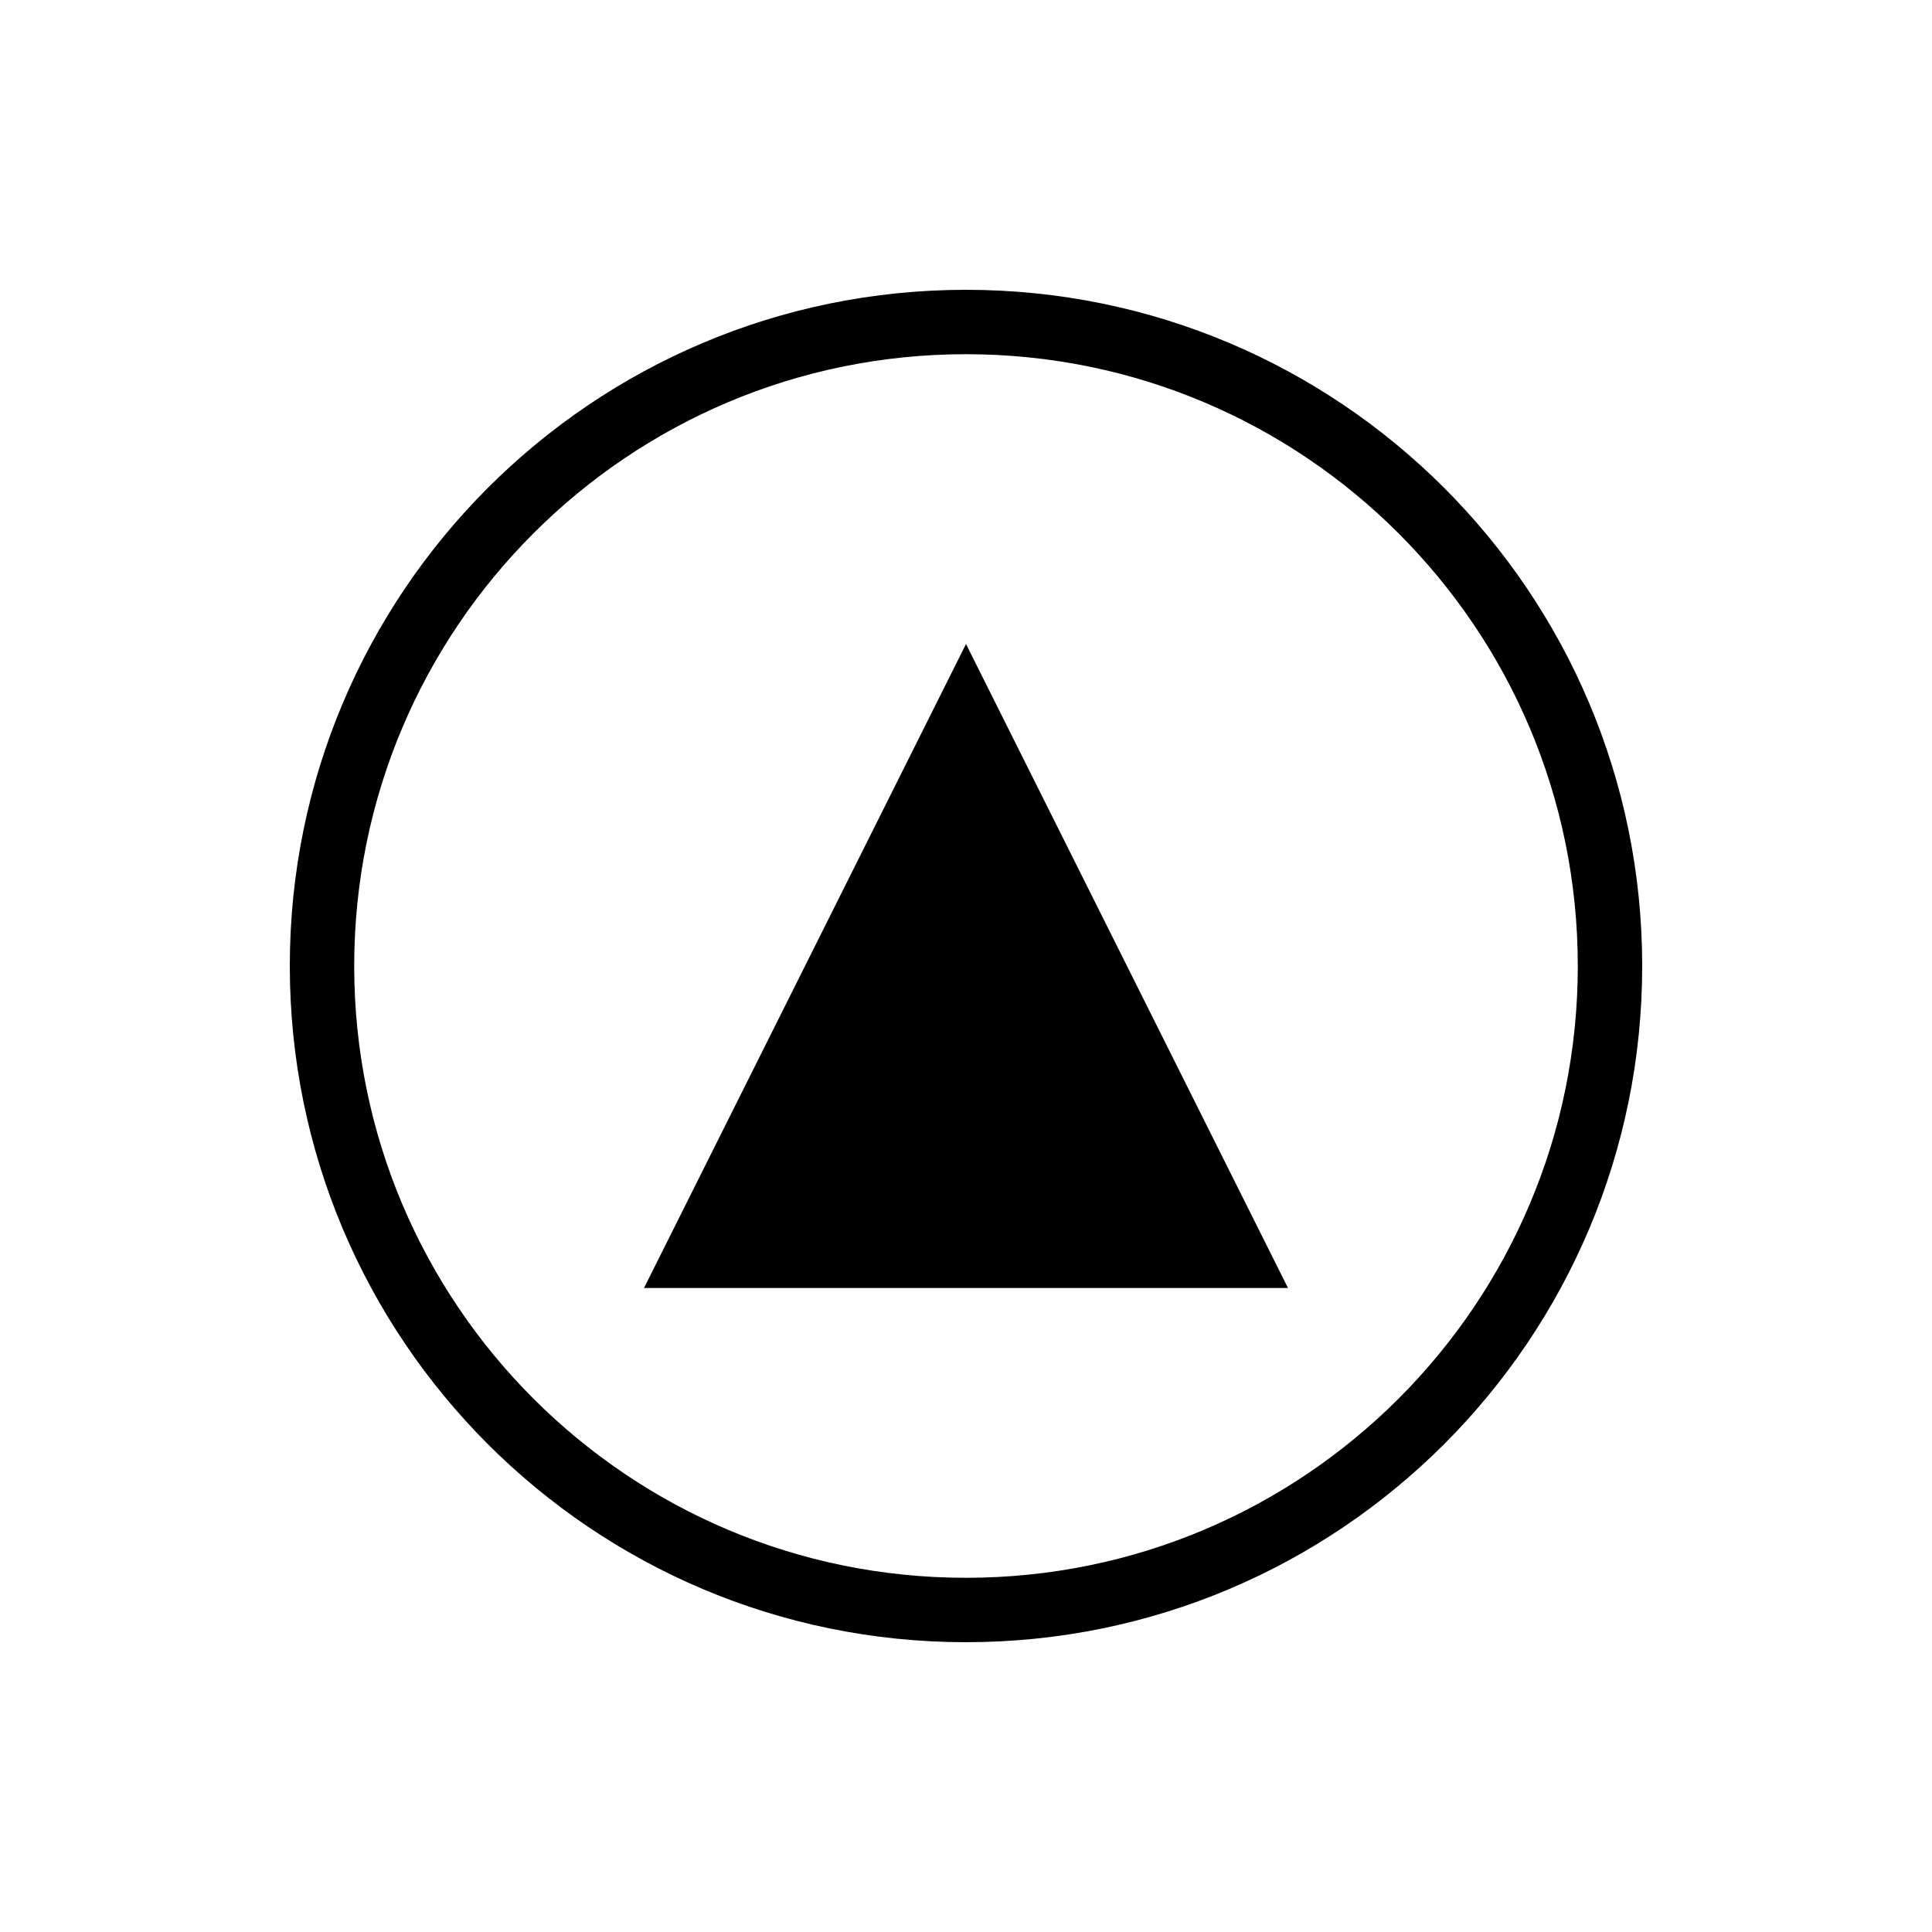
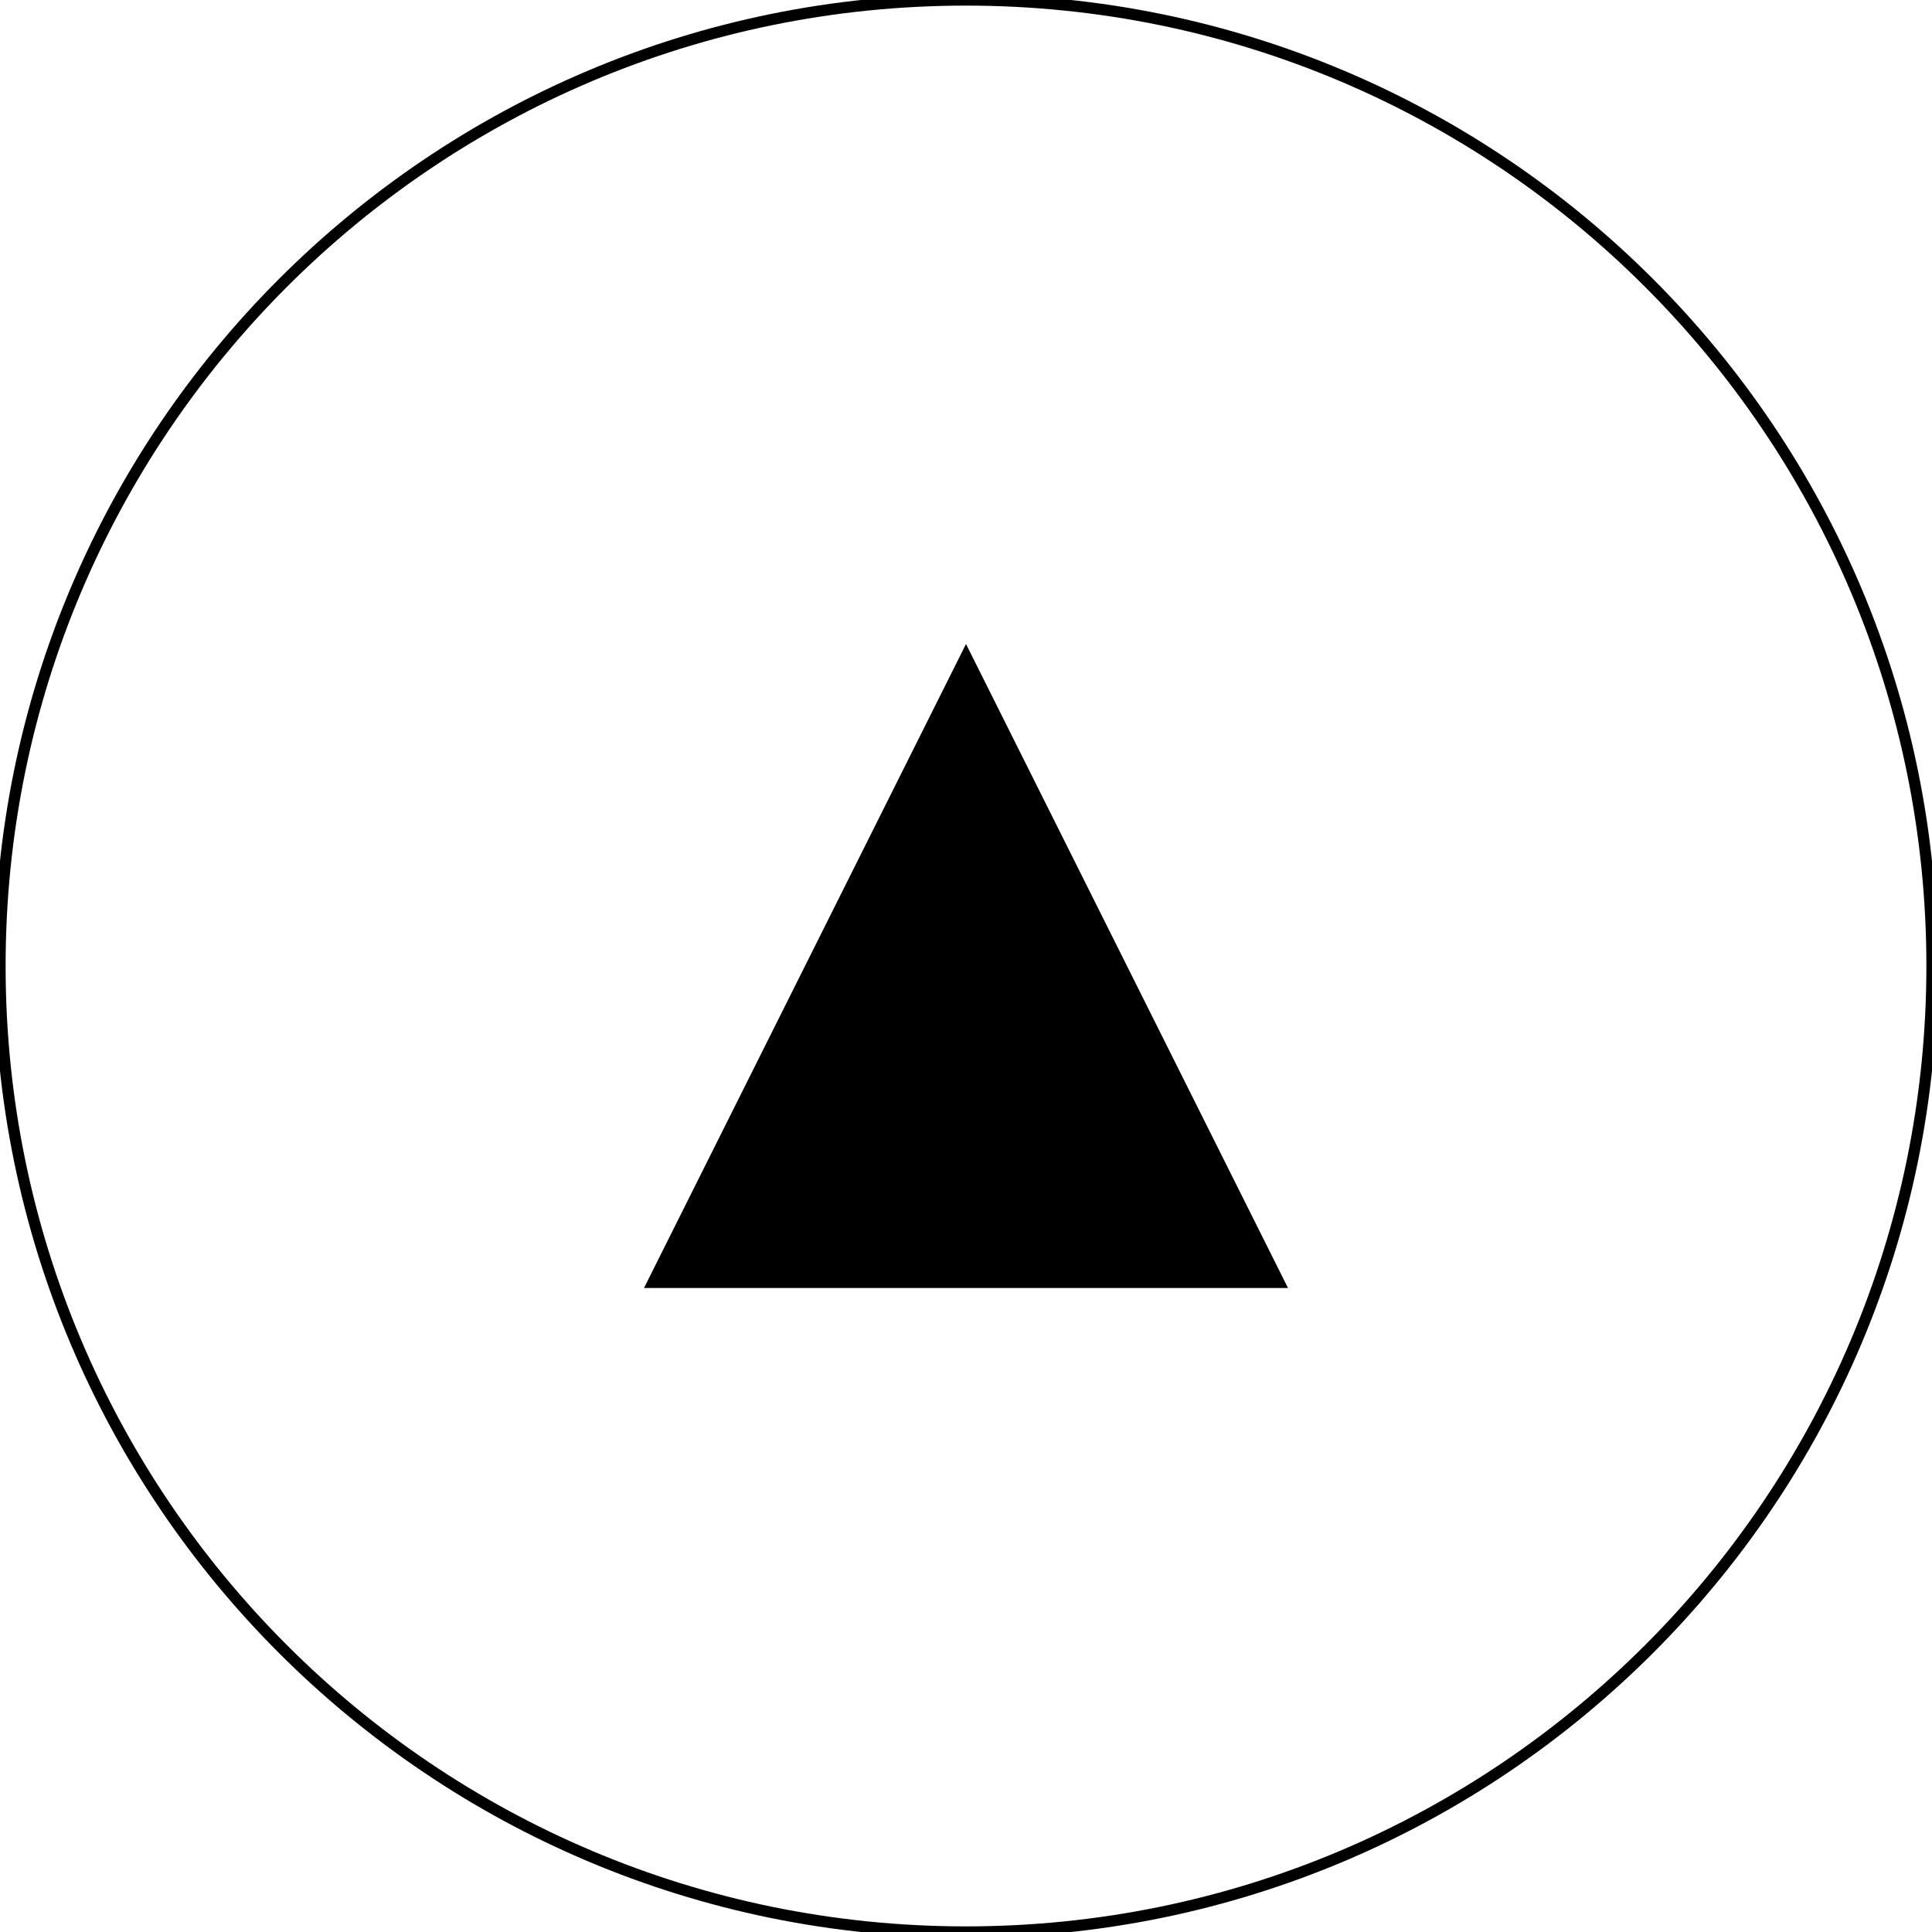
- <svg xmlns="http://www.w3.org/2000/svg" width="60" height="60" viewBox="-30 -30 60 60">
-   <circle cx="0" cy="0" r="20" fill="none" stroke="black" stroke-width="2" />
-   <path d="M -10 10 L 0 -10 L 10 10 Z" fill="black" />
+ <svg xmlns="http://www.w3.org/2000/svg" width="86mm" height="86mm" viewBox="0 0 86 86">
+   <circle cx="43" cy="43" r="43" fill="none" stroke="black" stroke-width="0.5" />
+   <g transform="translate(43, 43) scale(1.43333)">
+     <path d="M -10 10 L 0 -10 L 10 10 Z" fill="black" />
+   </g>
</svg>
